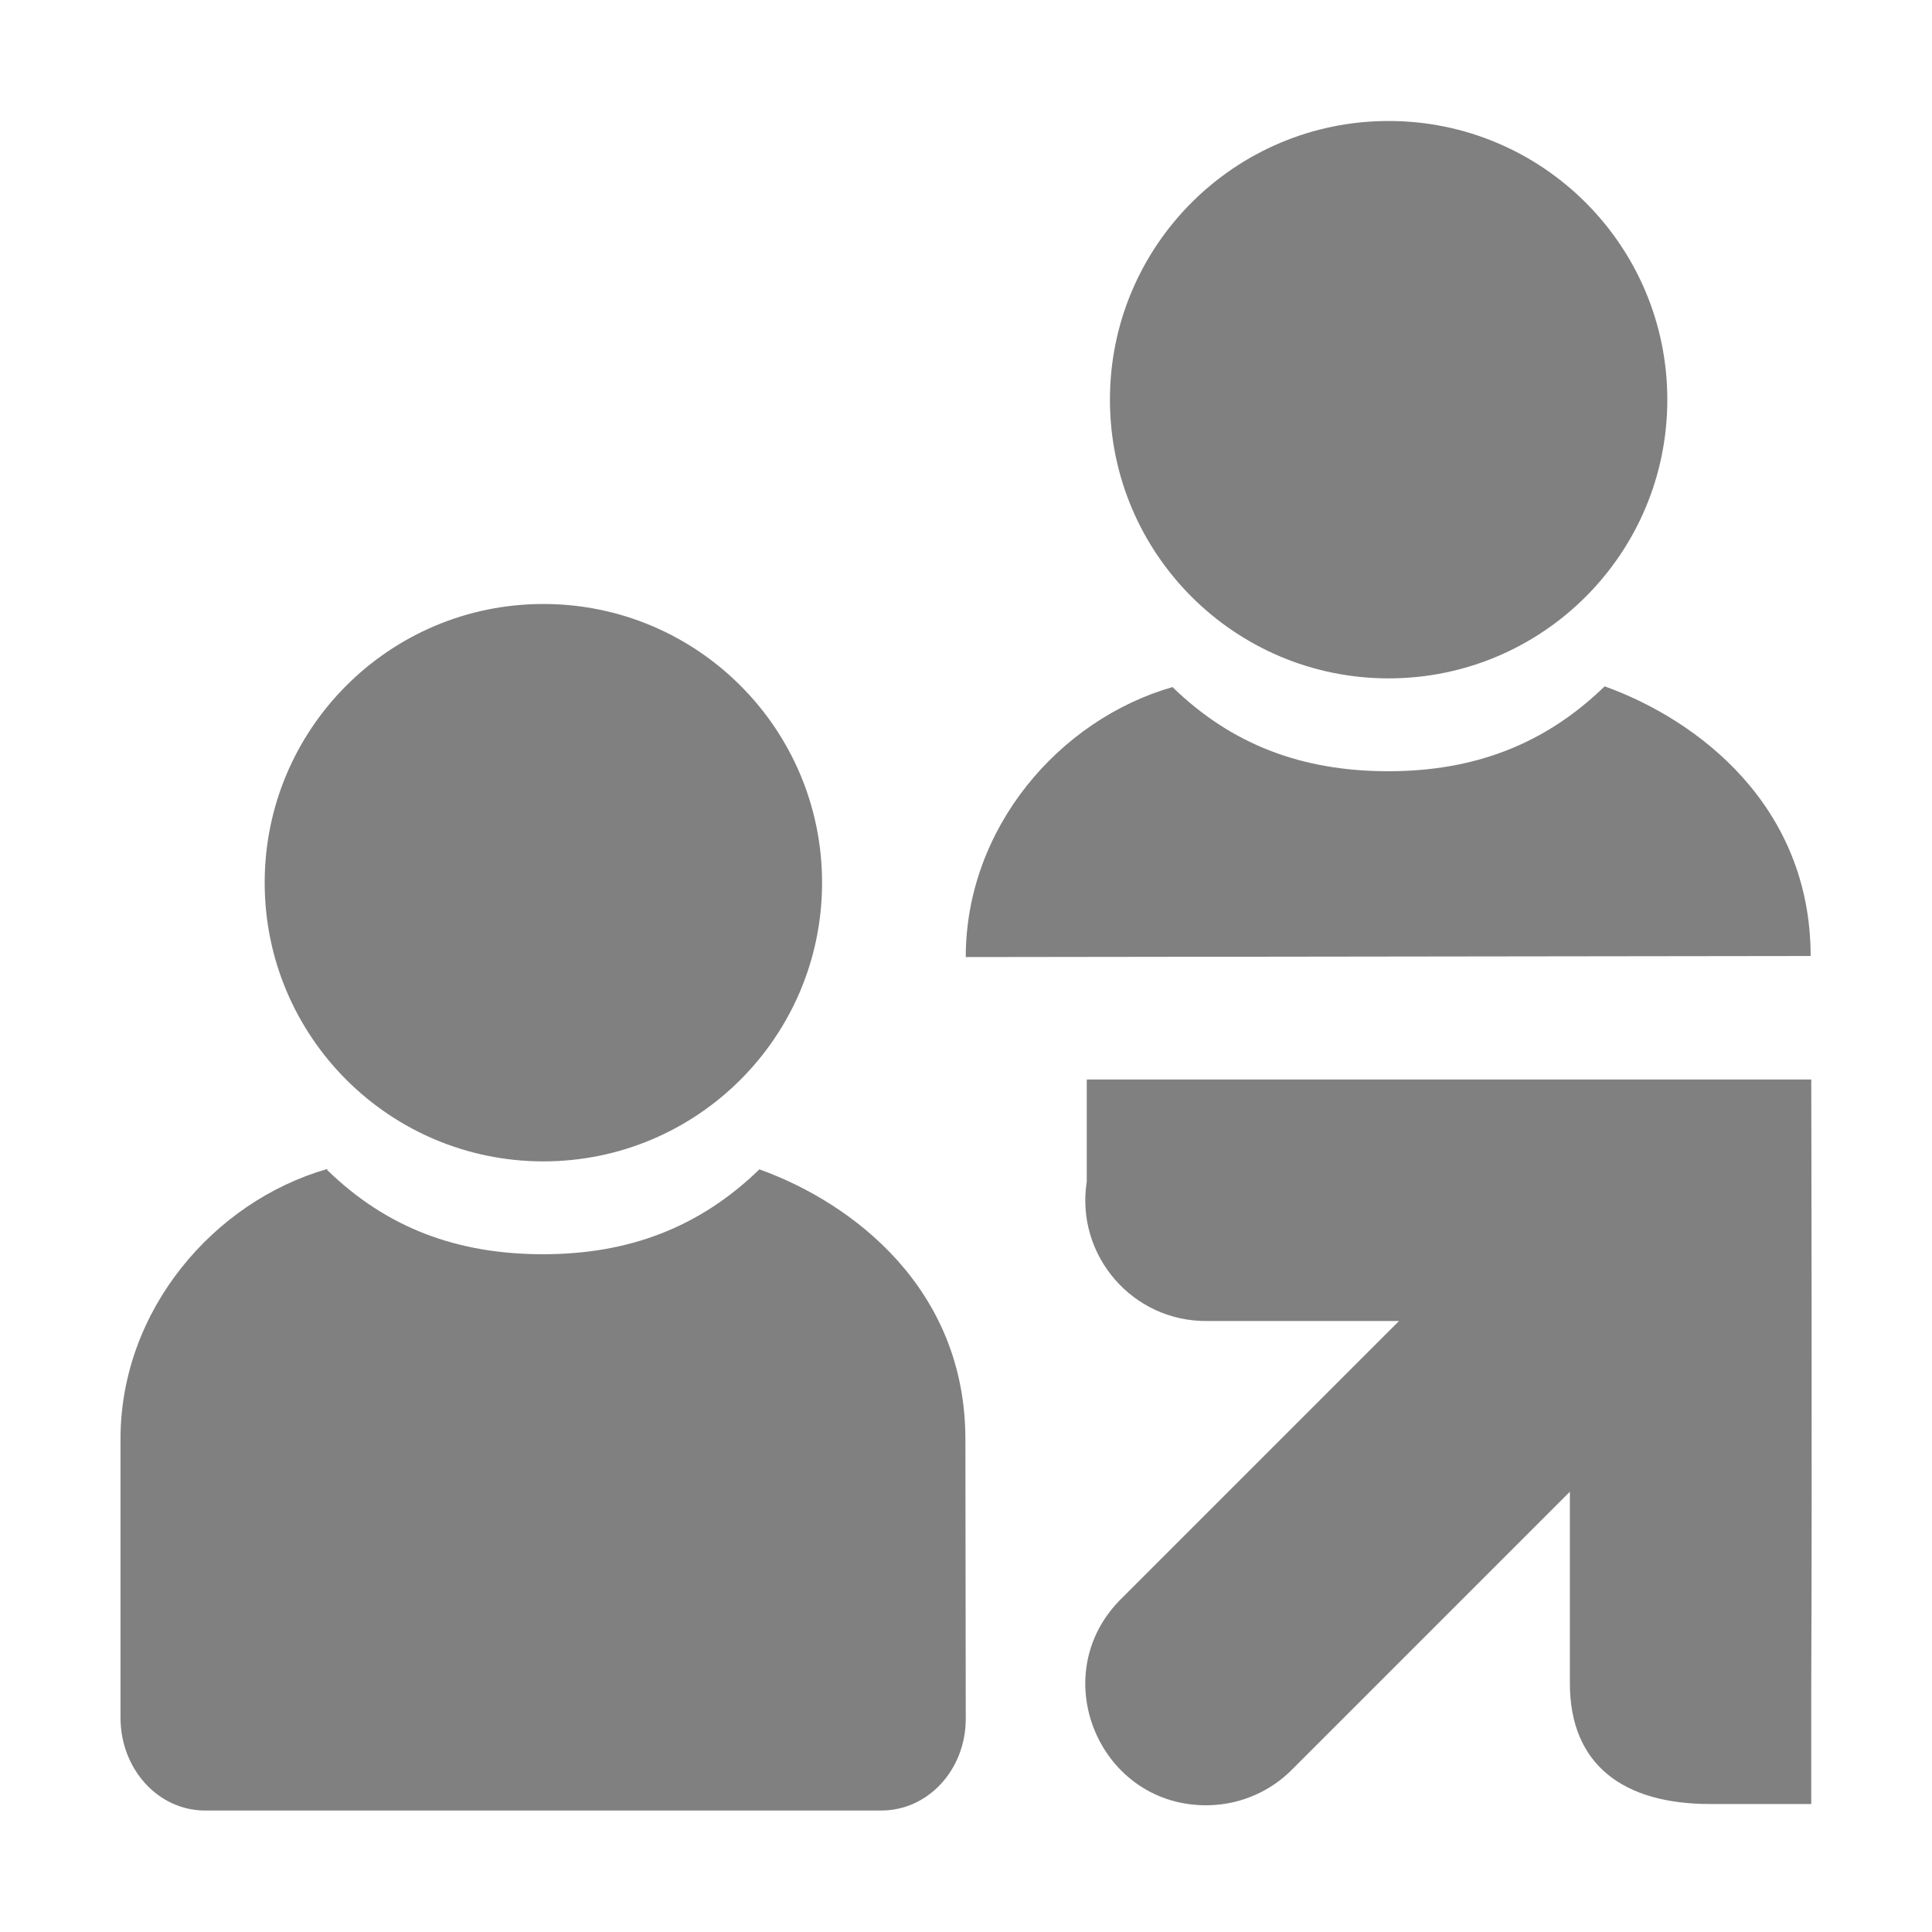
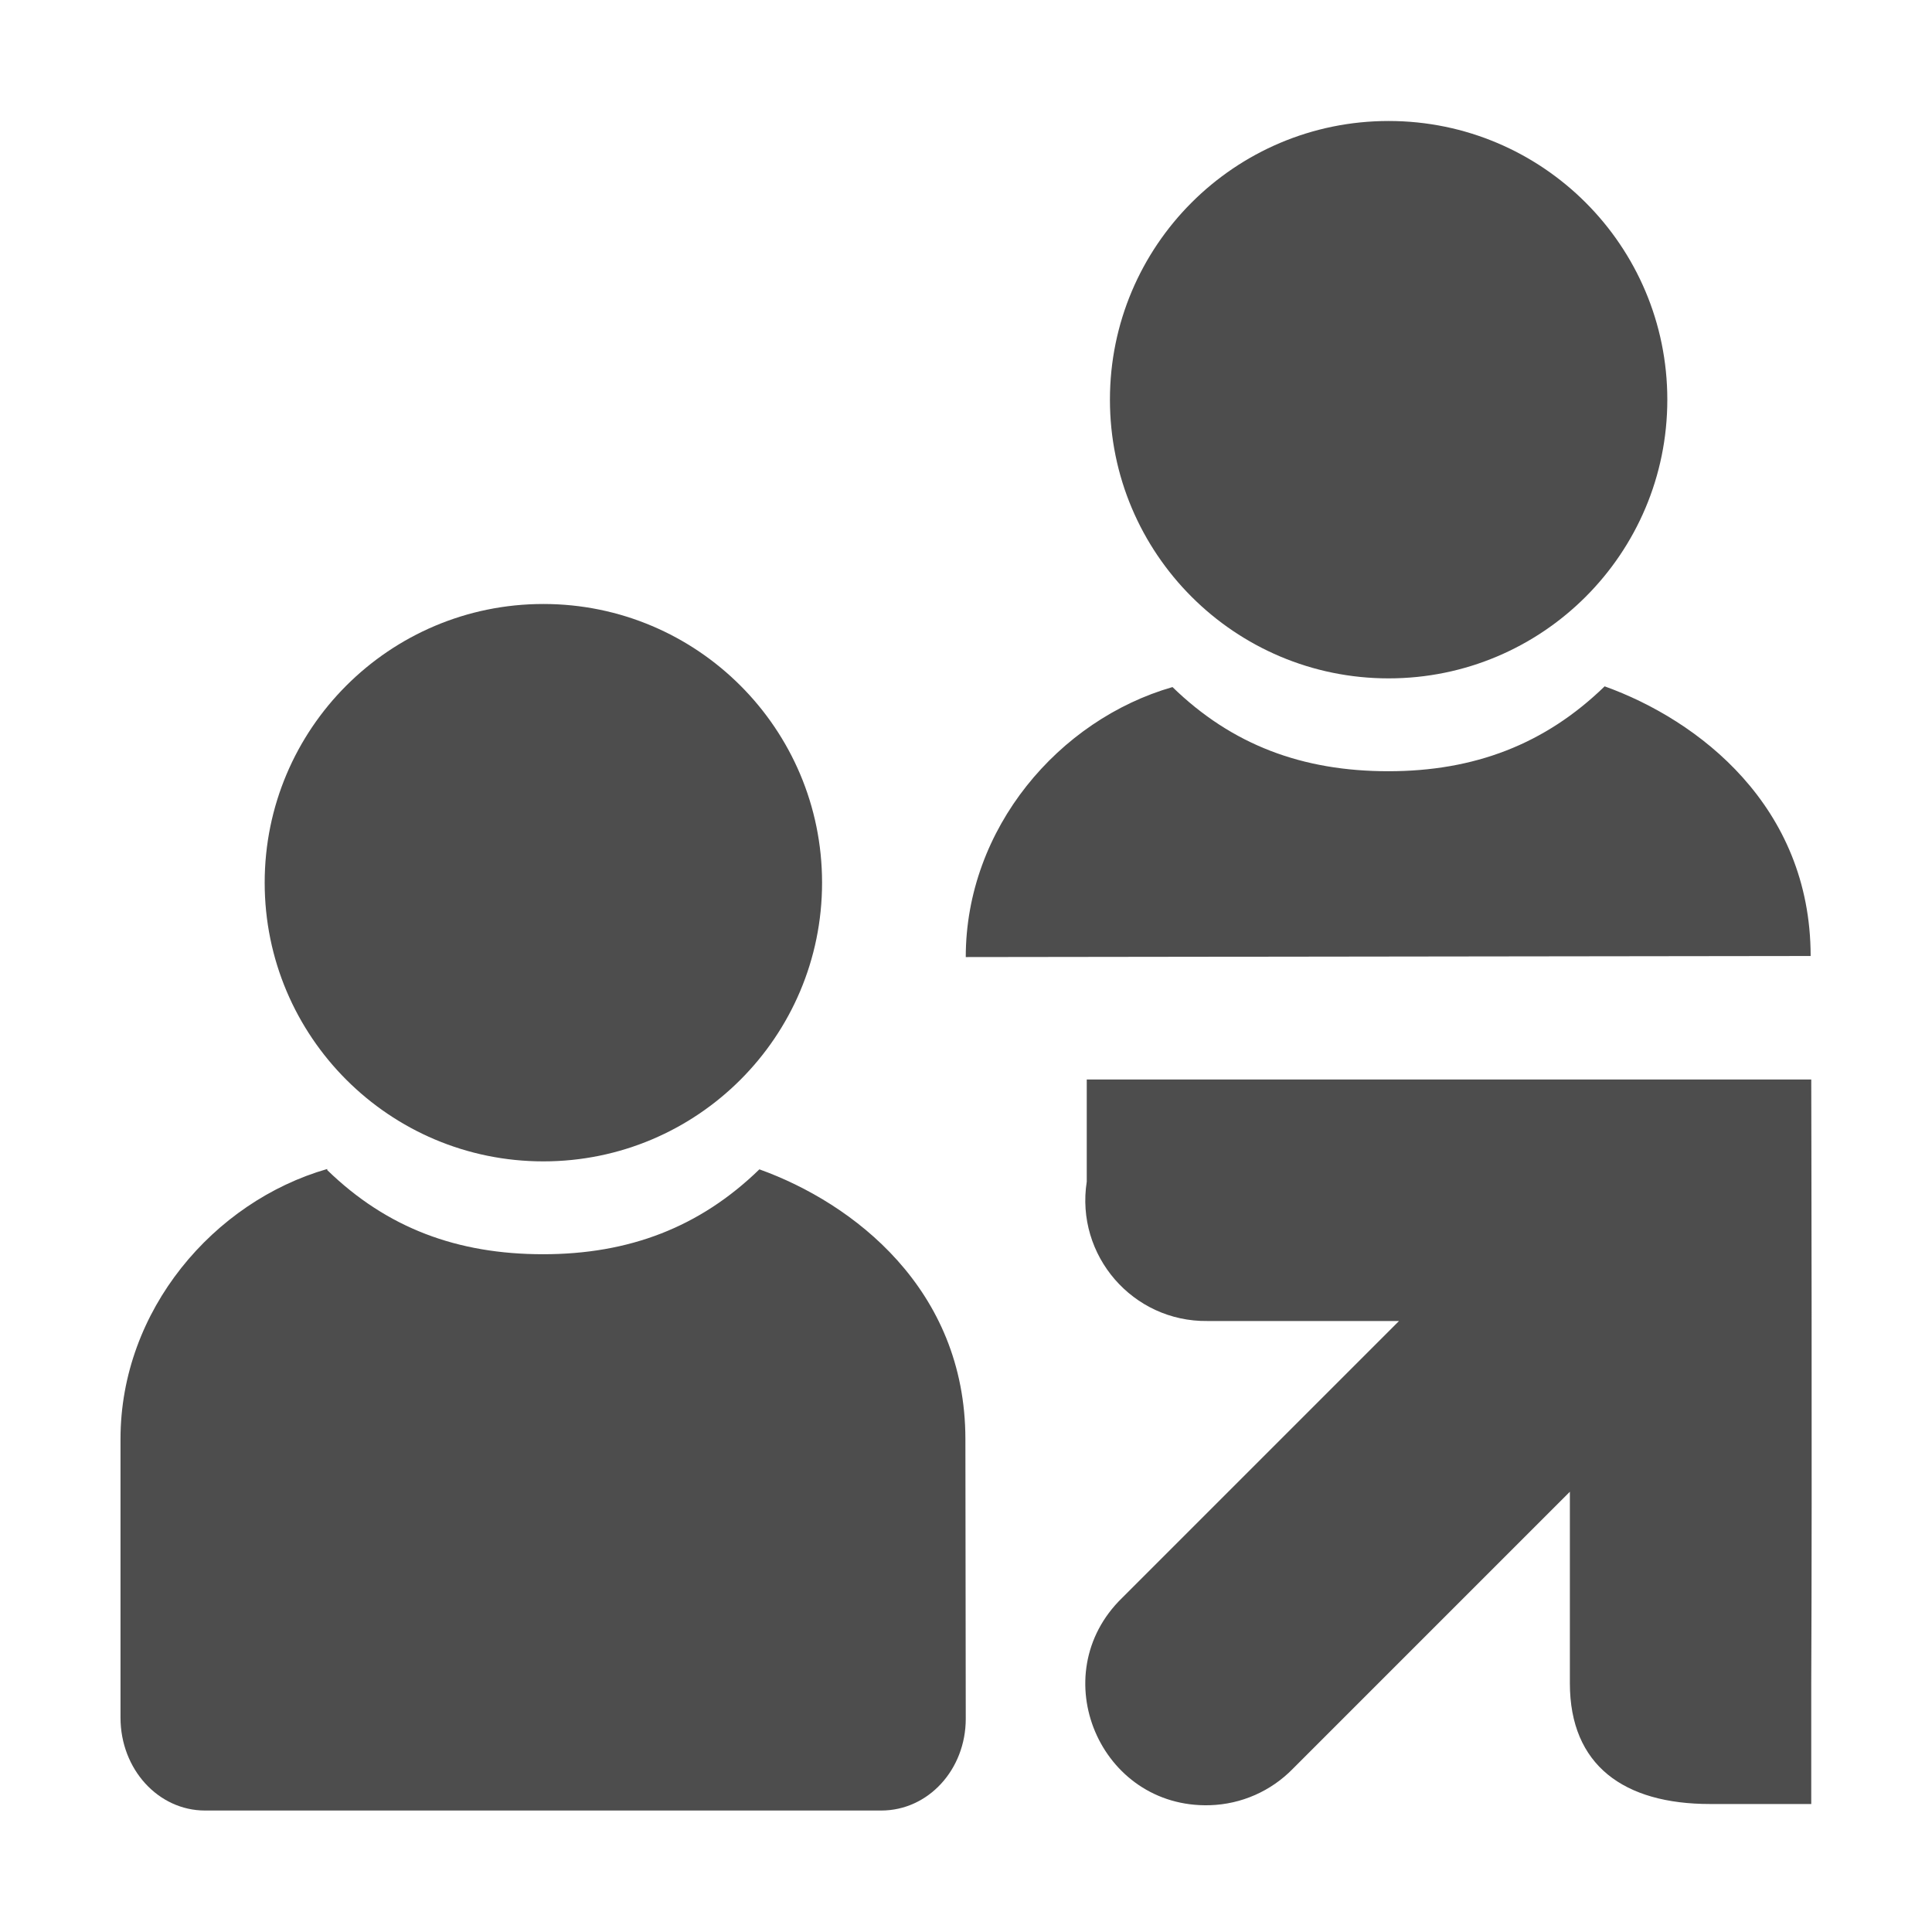
<svg xmlns="http://www.w3.org/2000/svg" width="16" height="16" version="1.1" viewBox="0 0 16 16">
  <g transform="translate(-201 -807)">
-     <path d="m203.71 816.69c0.494 0.48 1.077 0.697 1.788 0.697 0.711 0 1.297-0.223 1.791-0.703 0.777 0.279 1.705 0.991 1.706 2.233l3e-3 2.317c0 0.42-0.31 0.76-0.7 0.76h-5.6c-0.388 0-0.7-0.343-0.7-0.769v-2.308c0-1.067 0.772-1.966 1.712-2.236z" style="fill:#808080" />
-     <circle cx="-205.5" cy="814.31" r="2.308" transform="scale(-1,1)" style="fill:#808080" />
-     <path d="m210.71 812.69c0.494 0.48 1.077 0.697 1.788 0.697 0.711 0 1.297-0.223 1.791-0.703 0.777 0.279 1.705 0.991 1.706 2.233l-6.997 9e-3c0-1.067 0.772-1.966 1.712-2.236z" style="fill:#808080" />
-     <circle cx="-212.5" cy="810.31" r="2.308" transform="scale(-1,1)" style="fill:#808080" />
-     <path d="m215.16 821.94h0.84v-1c8e-3 -1.673 0-5 0-5h-6v0.846c-0.095 0.611 0.381 1.162 1 1.154h1.586l-1.643 1.643-0.65 0.65c-0.654 0.636-0.185 1.744 0.727 1.717 0.26-8e-3 0.506-0.116 0.688-0.303l0.628-0.628 1.665-1.665v1.586c0 0.681 0.449 1 1.16 1z" style="fill:#808080" />
+     <path d="m203.71 816.69c0.494 0.48 1.077 0.697 1.788 0.697 0.711 0 1.297-0.223 1.791-0.703 0.777 0.279 1.705 0.991 1.706 2.233l3e-3 2.317c0 0.42-0.31 0.76-0.7 0.76h-5.6c-0.388 0-0.7-0.343-0.7-0.769v-2.308c0-1.067 0.772-1.966 1.712-2.236z" style="fill:#4d4d4d" />
+     <circle cx="-205.5" cy="814.31" r="2.308" transform="scale(-1,1)" style="fill:#4d4d4d" />
+     <path d="m210.71 812.69c0.494 0.48 1.077 0.697 1.788 0.697 0.711 0 1.297-0.223 1.791-0.703 0.777 0.279 1.705 0.991 1.706 2.233l-6.997 9e-3c0-1.067 0.772-1.966 1.712-2.236z" style="fill:#4d4d4d" />
+     <circle cx="-212.5" cy="810.31" r="2.308" transform="scale(-1,1)" style="fill:#4d4d4d" />
+     <path d="m215.16 821.94h0.84v-1c8e-3 -1.673 0-5 0-5h-6v0.846c-0.095 0.611 0.381 1.162 1 1.154h1.586l-1.643 1.643-0.65 0.65c-0.654 0.636-0.185 1.744 0.727 1.717 0.26-8e-3 0.506-0.116 0.688-0.303l0.628-0.628 1.665-1.665v1.586c0 0.681 0.449 1 1.16 1z" style="fill:#4d4d4d" />
  </g>
</svg>
